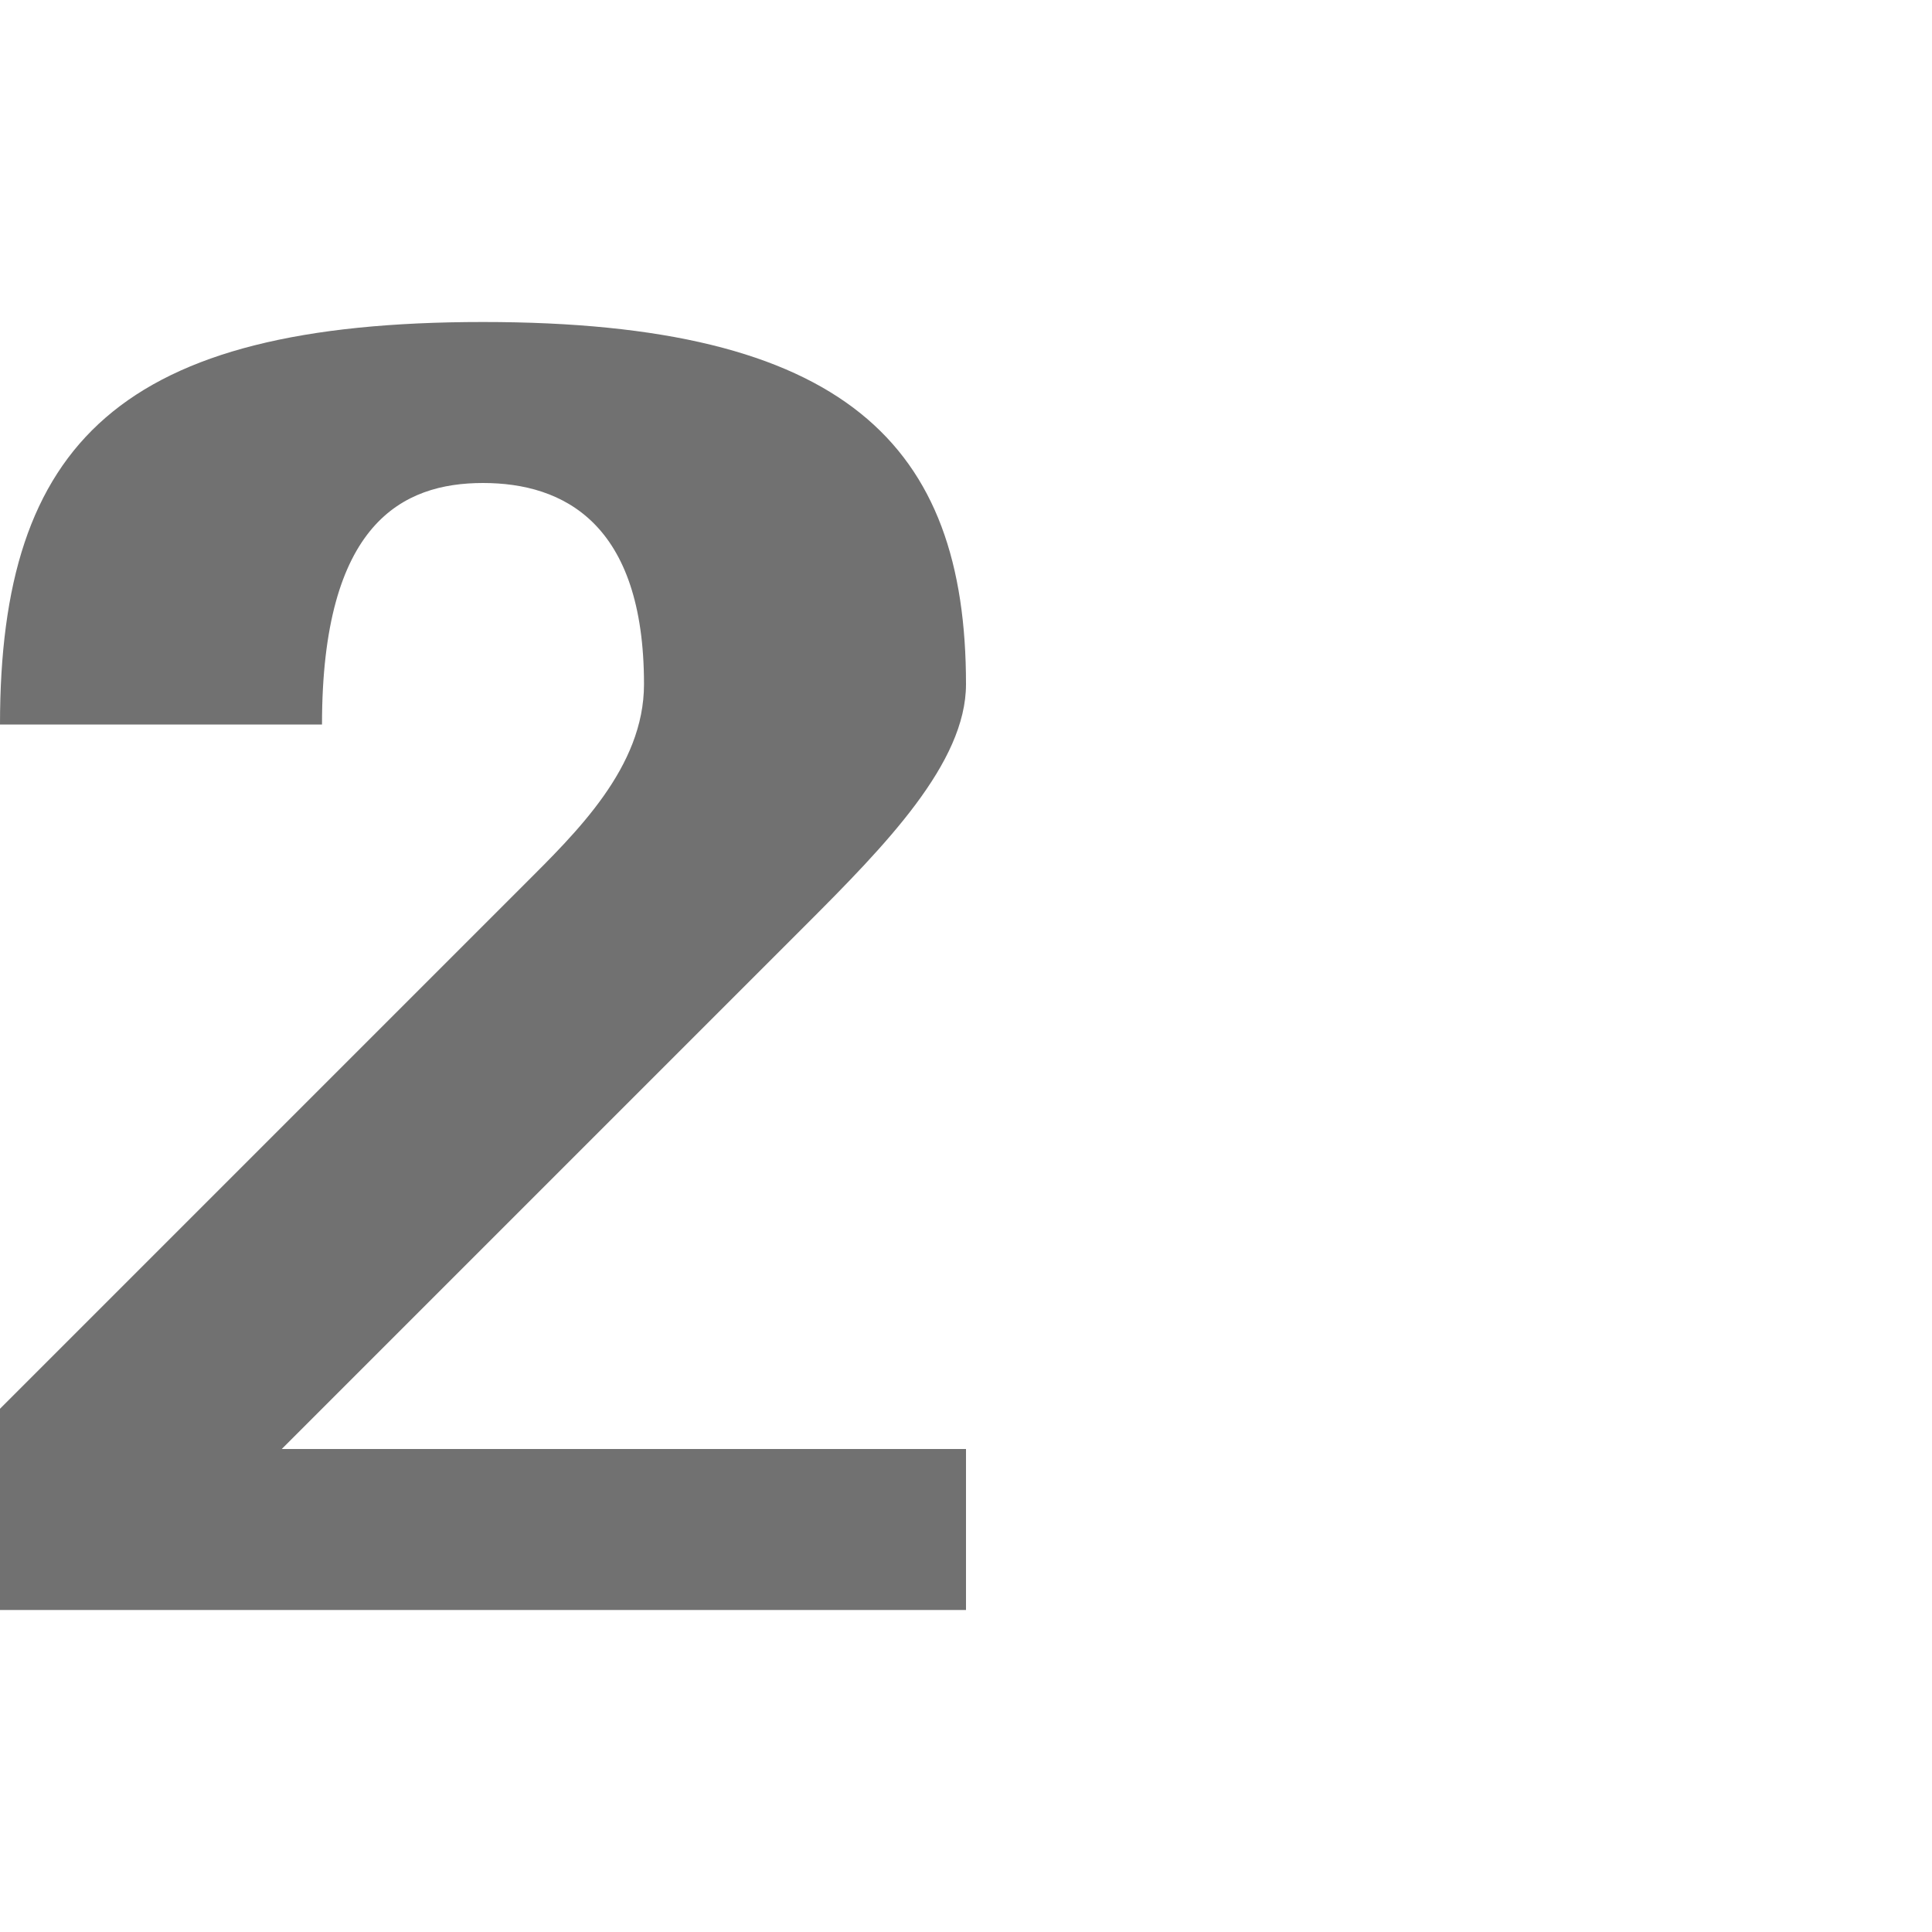
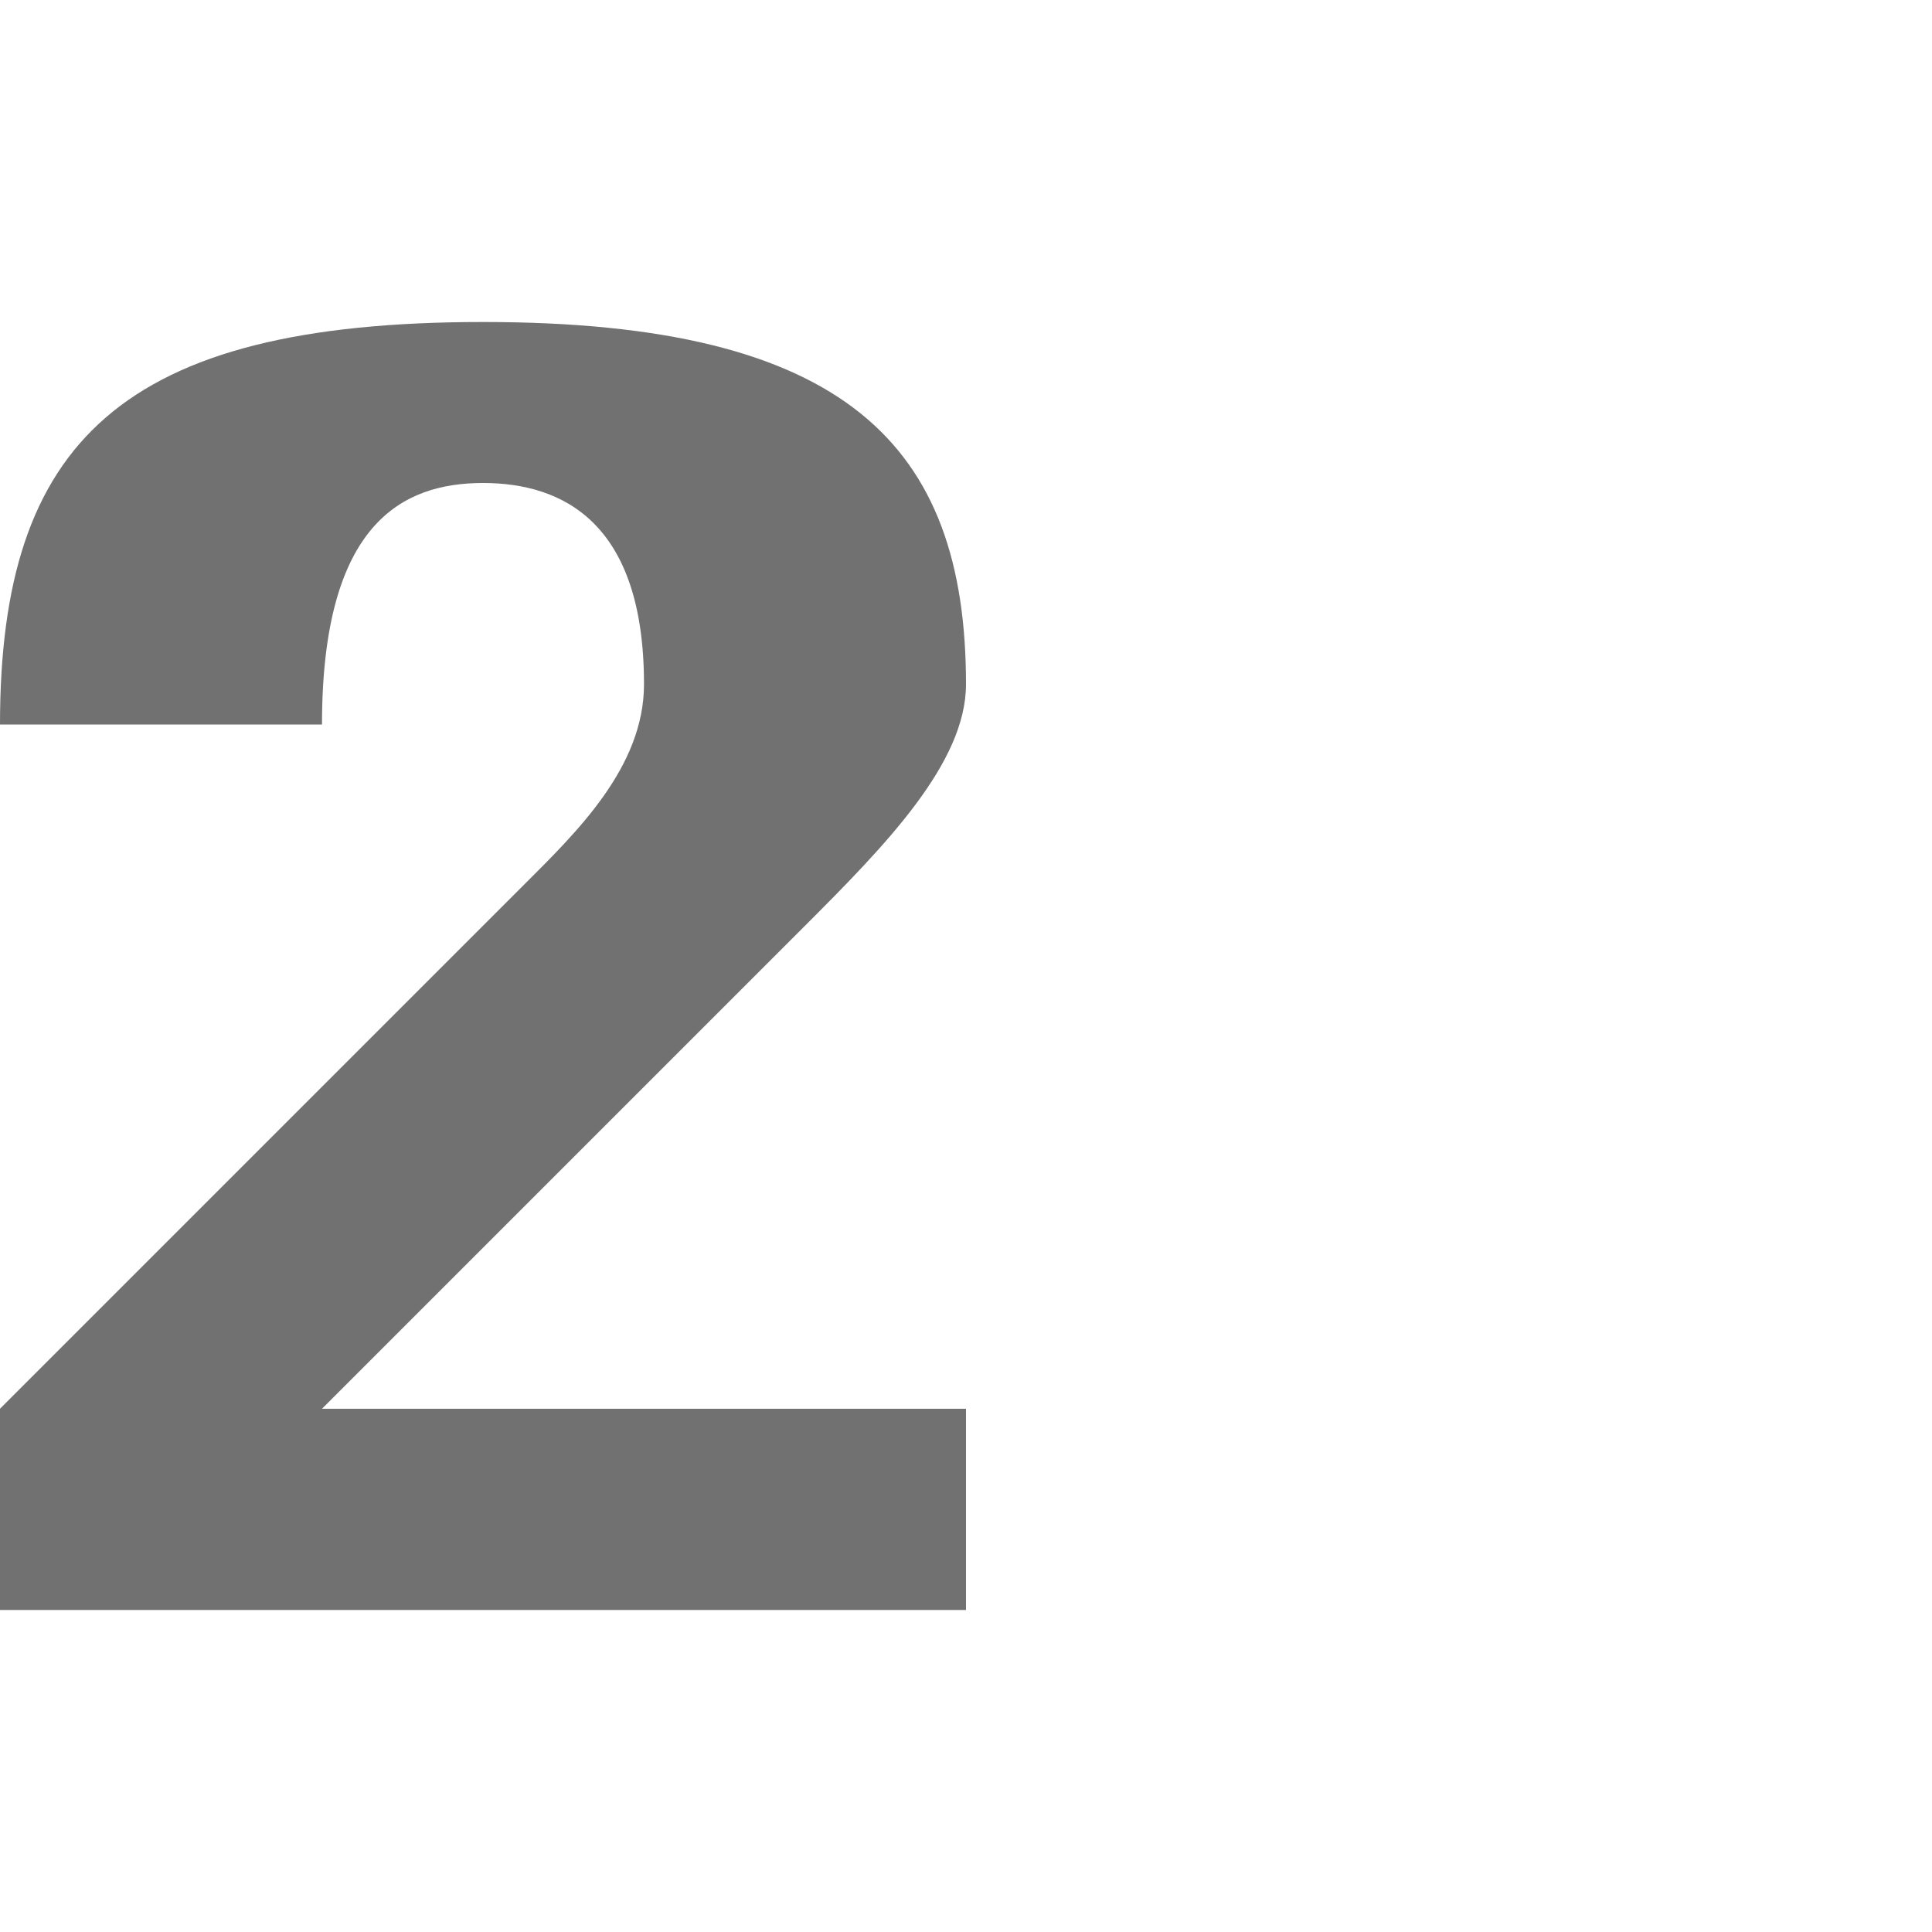
<svg xmlns="http://www.w3.org/2000/svg" width="1200" height="1200" viewBox="0 0 1200 1200" version="1.1" id="svg1" xml:space="preserve">
  <defs id="defs1" />
  <g id="layer1">
-     <path id="path2-8" style="fill:#000000;fill-opacity:0.555;fill-rule:evenodd;stroke-width:1" d="M 600,425 C 600.02,276.076 525,200 300,200 75,200 0,275 0,450 h 200 c 0,-125 50,-150 100,-150 50,0 100,25 100,125 0,51.691 -42.187,92.187 -75,125 L 0,875 v 125 H 600 V 900 H 175 L 500,575 c 50,-50 99.993,-101.092 100,-150 z" />
+     <path id="path2-8" style="fill:#000000;fill-opacity:0.555;fill-rule:evenodd;stroke-width:1" d="M 600,425 C 600.02,276.076 525,200 300,200 75,200 0,275 0,450 h 200 c 0,-125 50,-150 100,-150 50,0 100,25 100,125 0,51.691 -42.187,92.187 -75,125 L 0,875 v 125 H 600 V 875 H 200 L 500,575 c 50,-50 99.993,-101.092 100,-150 z" />
  </g>
</svg>
